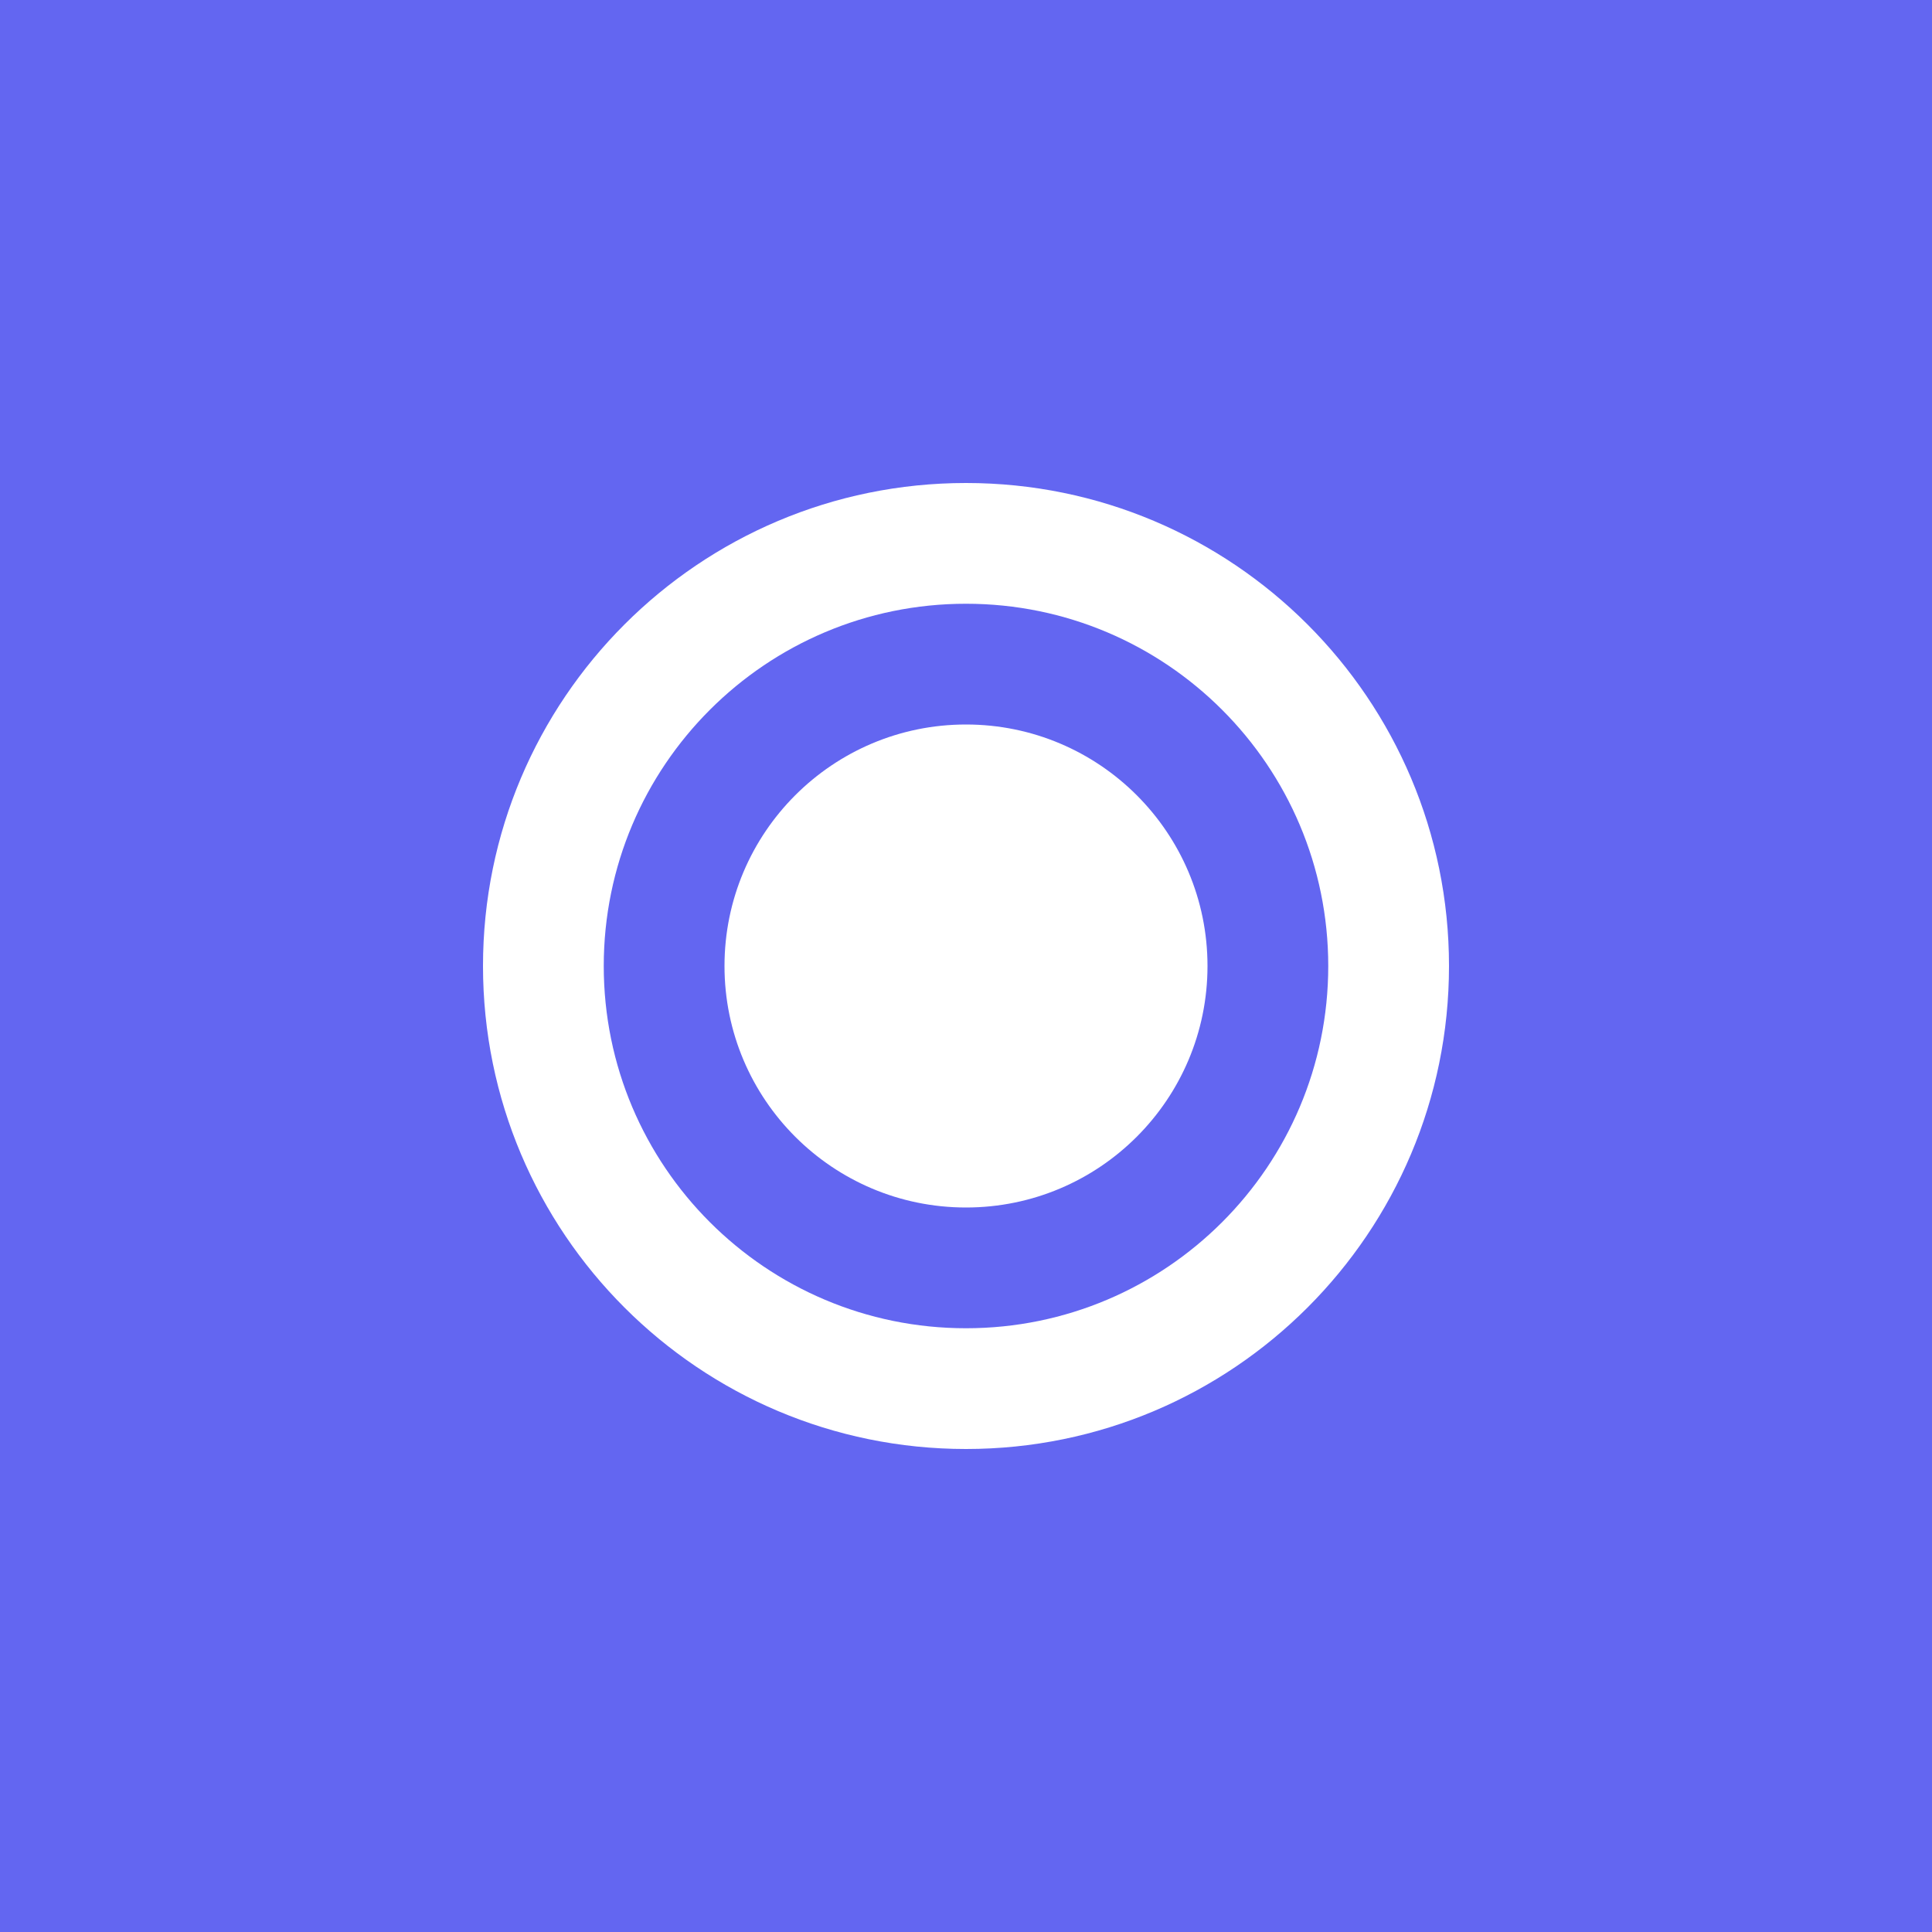
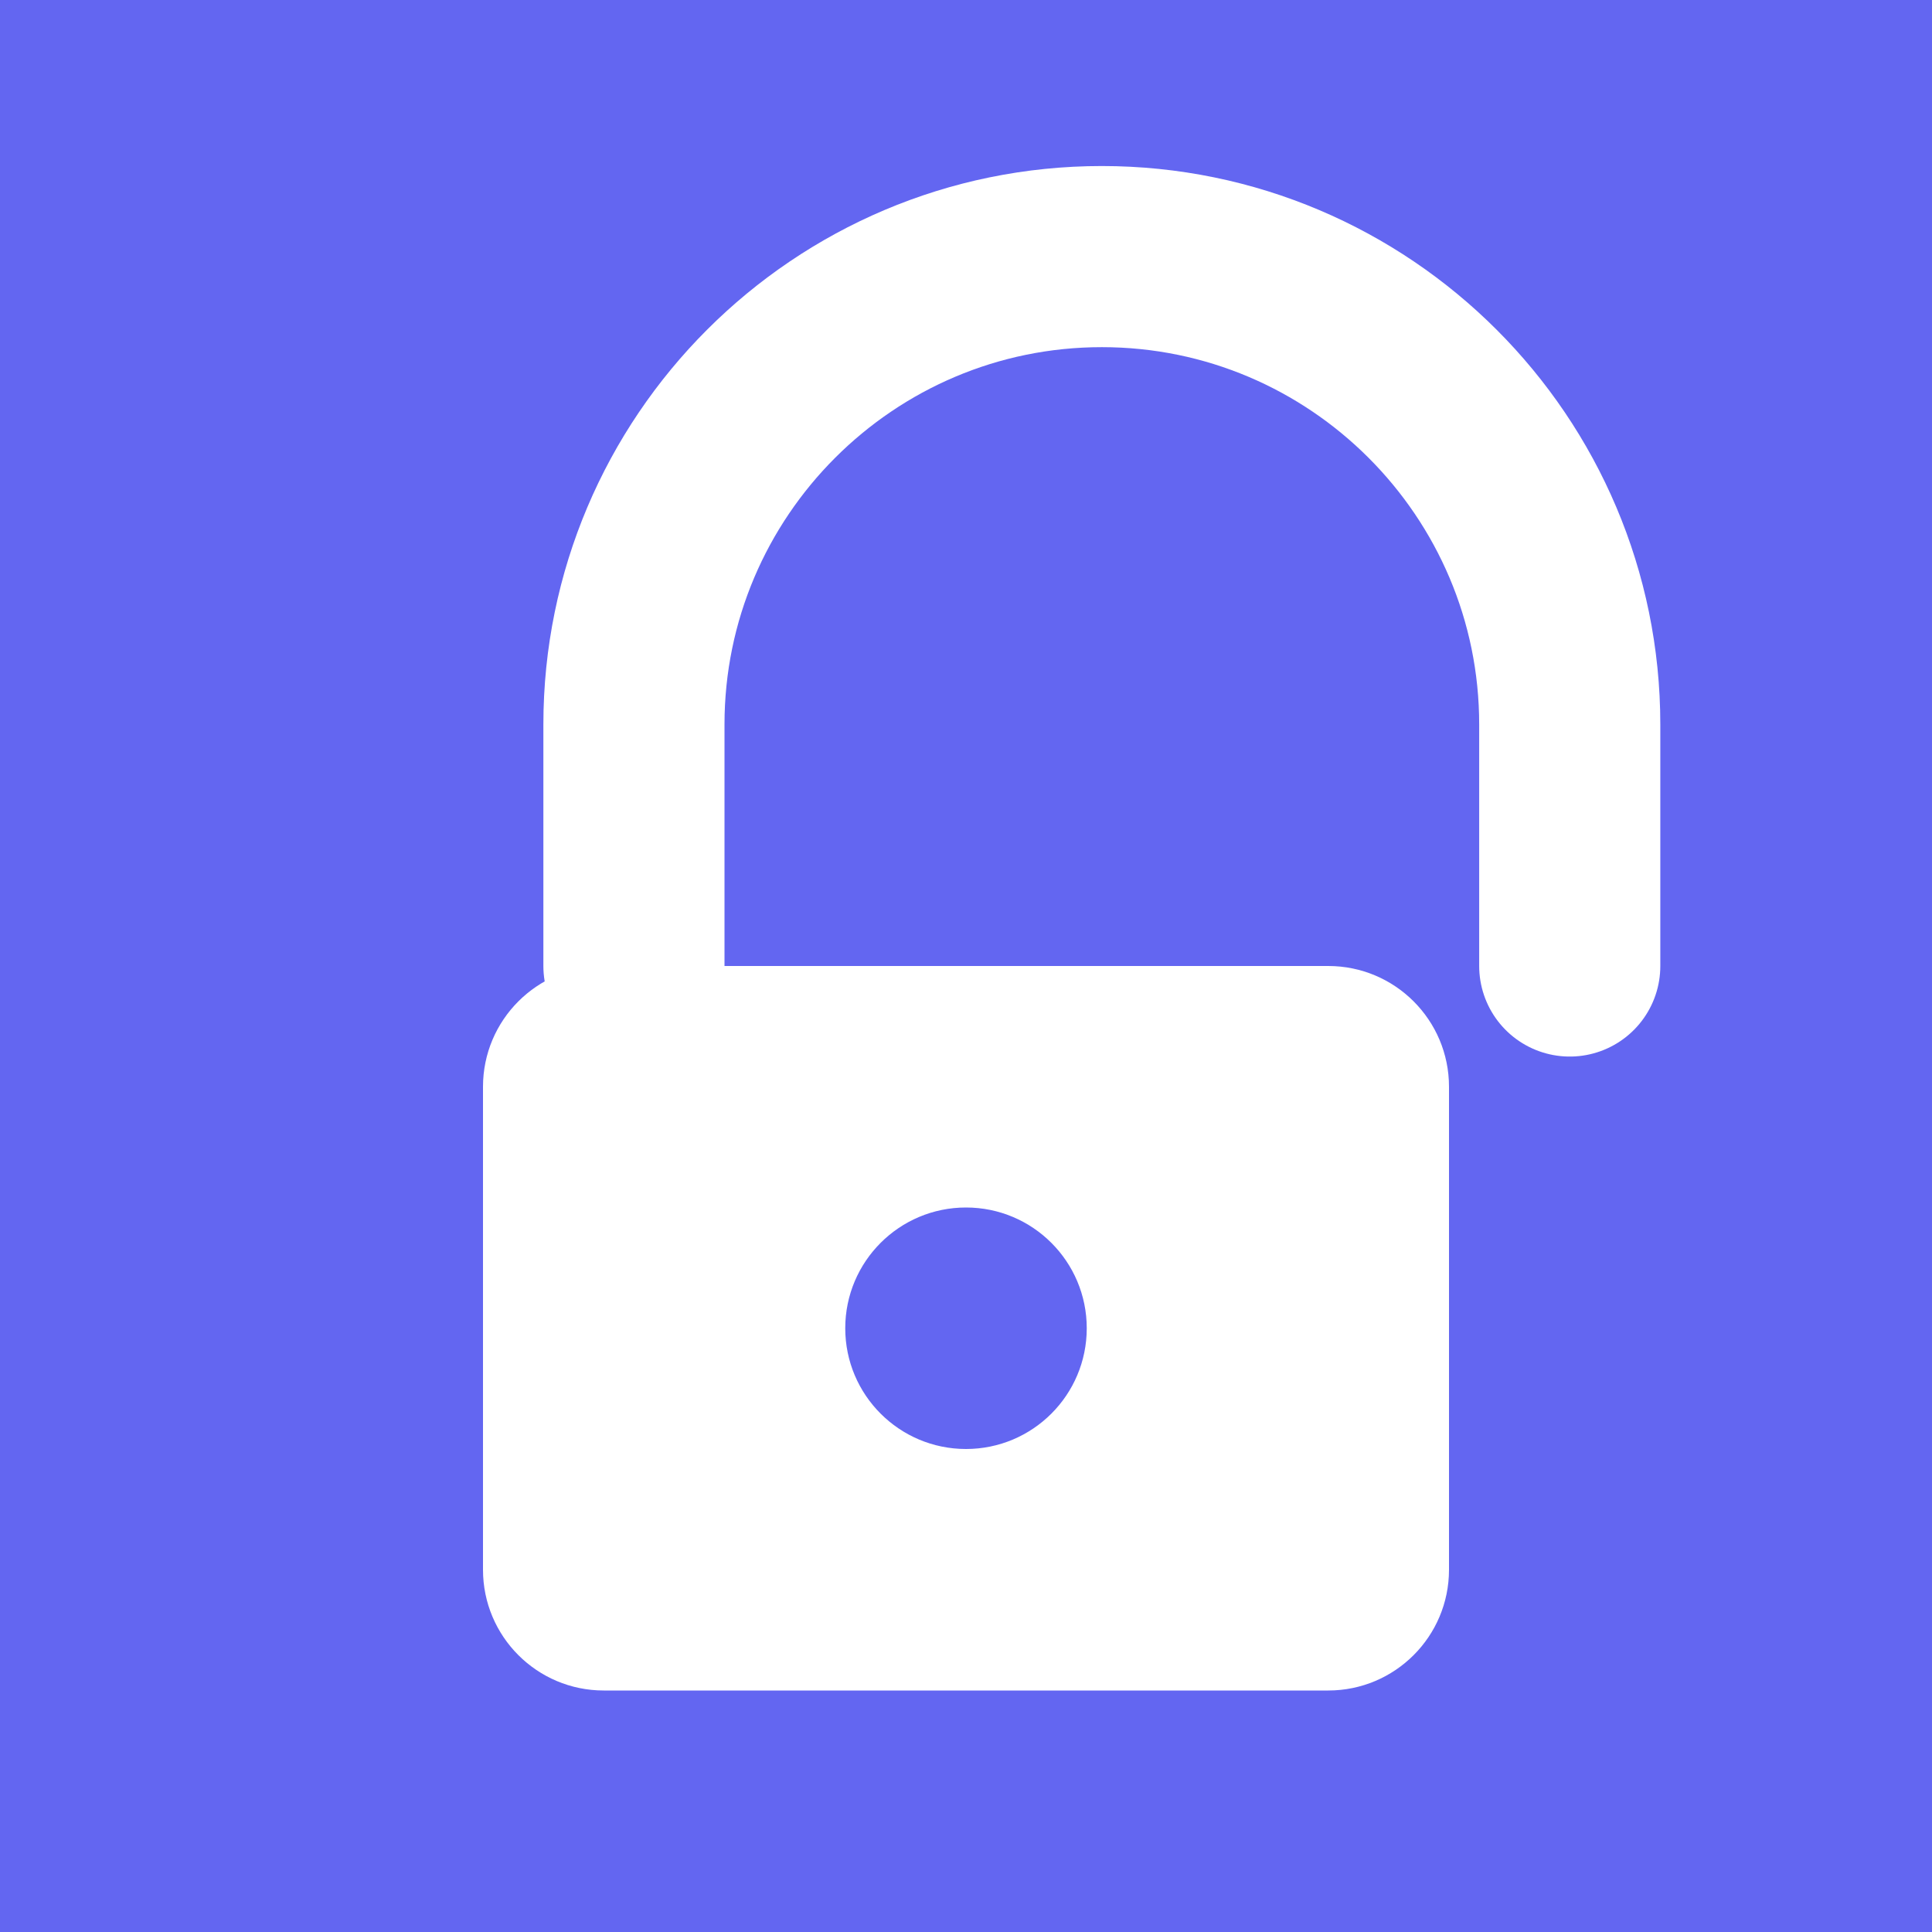
<svg xmlns="http://www.w3.org/2000/svg" width="256" height="256" viewBox="0 0 256 256" fill="none">
  <rect width="256" height="256" fill="#6366F1" />
-   <circle cx="128" cy="128" r="64" fill="white" />
-   <path d="M128 80C101.49 80 80 101.49 80 128C80 154.51 101.49 176 128 176C154.51 176 176 154.51 176 128C176 101.49 154.51 80 128 80ZM128 160C110.33 160 96 145.67 96 128C96 110.33 110.33 96 128 96C145.67 96 160 110.33 160 128C160 145.67 145.67 160 128 160Z" fill="#6366F1" />
+   <rect x="64" y="128" width="128" height="96" rx="16" fill="white" />
+   <path d="M84 128V96C84 61.8 111.8 34 146 34C180.2 34 208 61.8 208 96V128" stroke="white" stroke-width="24" stroke-linecap="round" />
+   <circle cx="128" cy="176" r="16" fill="#6366F1" />
</svg>
